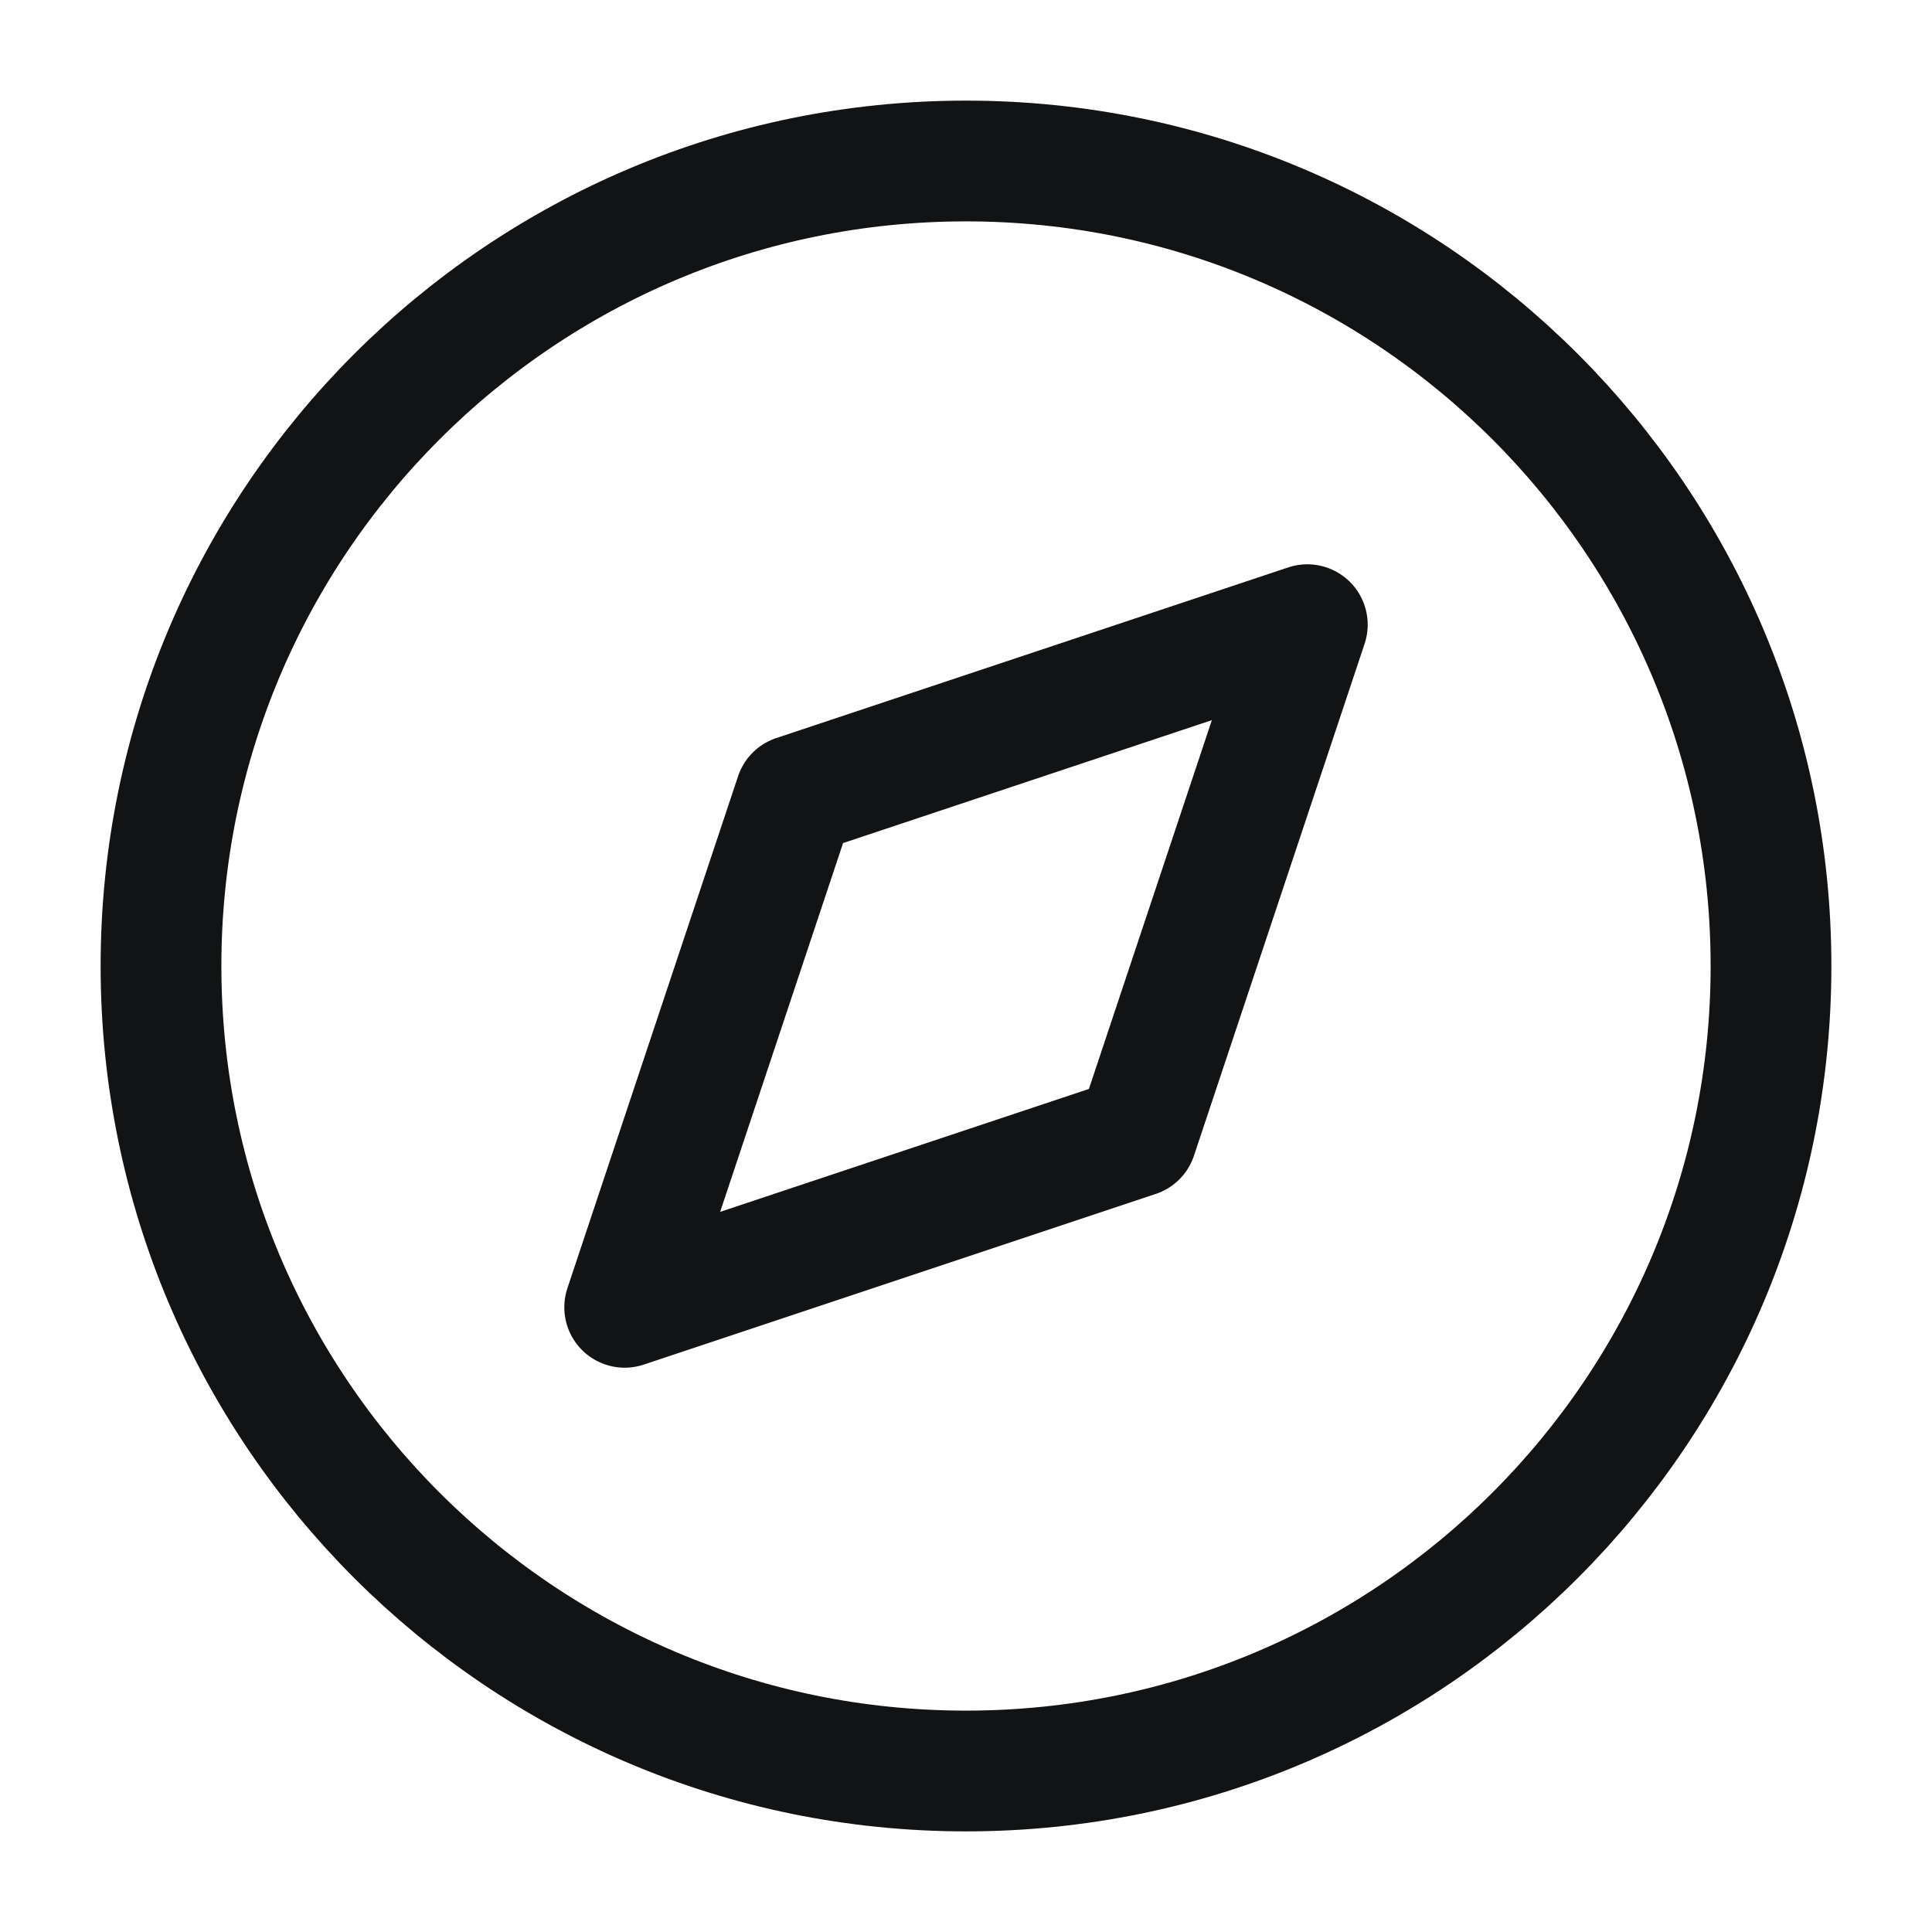
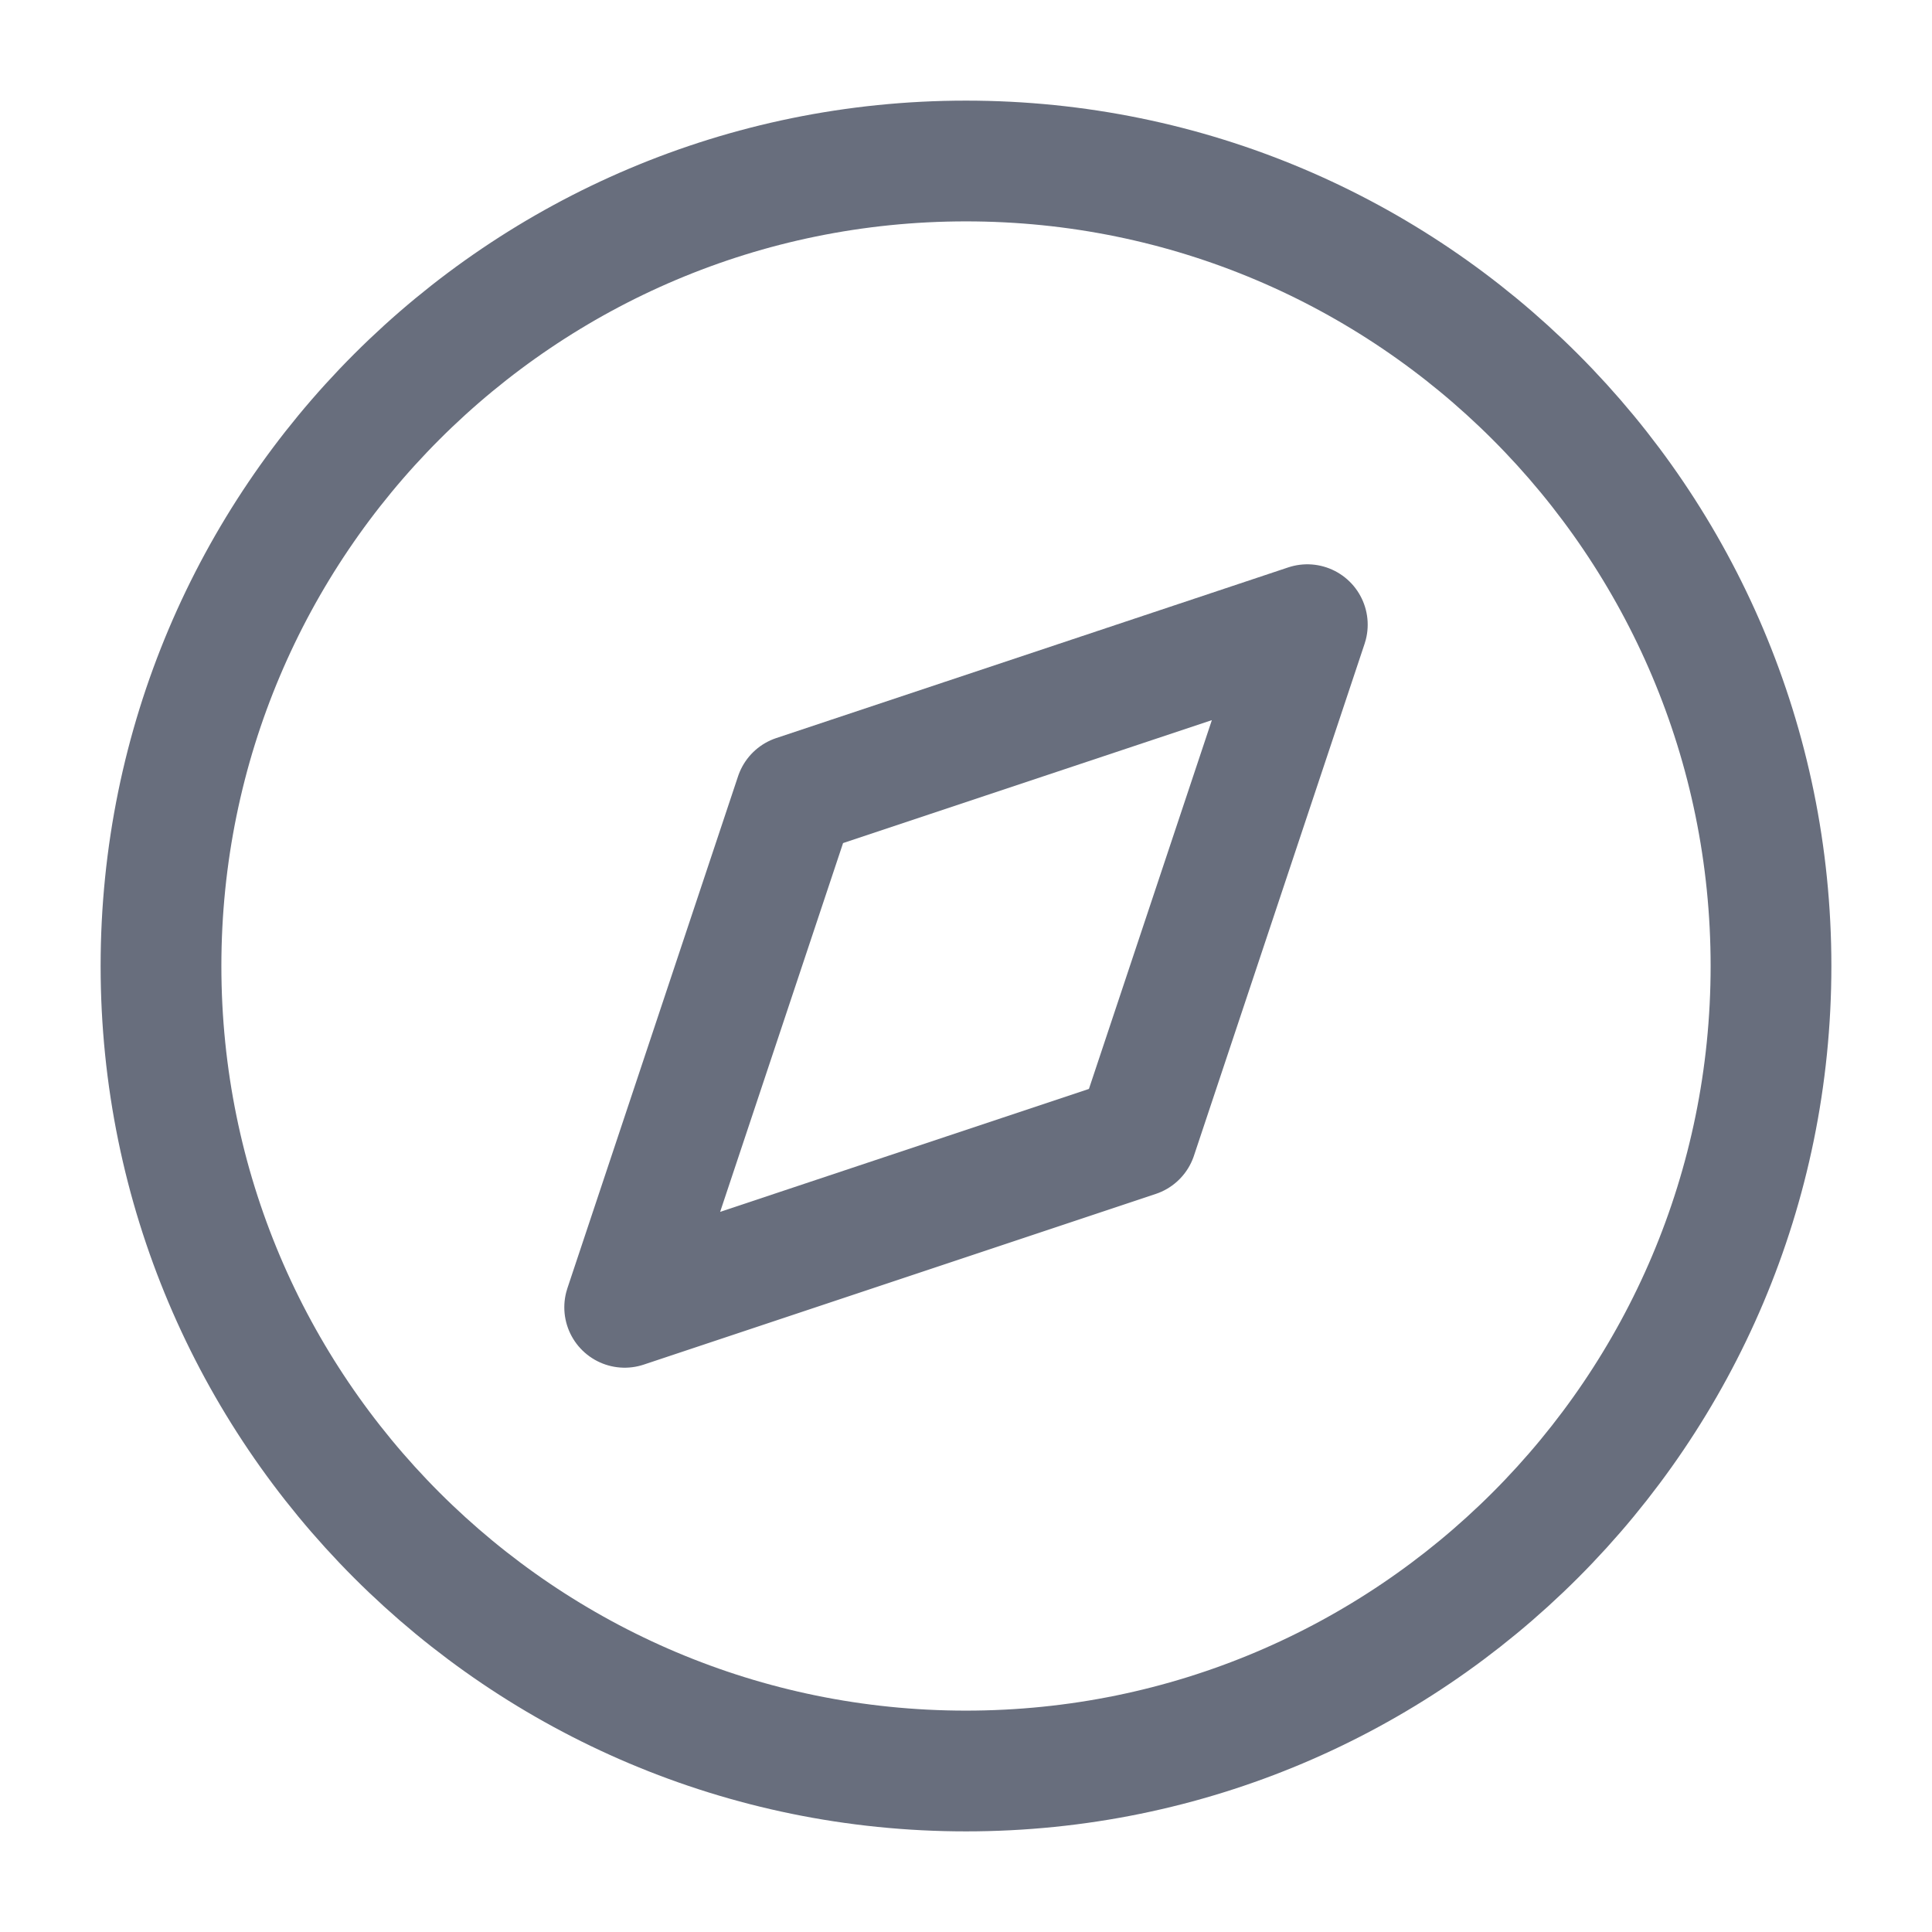
<svg xmlns="http://www.w3.org/2000/svg" width="24" height="24" viewBox="0 0 24 24" fill="none">
-   <path d="M12 22C17.523 22 22 17.523 22 12C22 6.477 17.523 2 12 2C6.477 2 2 6.477 2 12C2 17.523 6.477 22 12 22Z" stroke="#121314" stroke-width="1.5" stroke-linecap="round" stroke-linejoin="round" />
-   <path d="M16.24 7.76L14.12 14.12L7.76 16.24L9.88 9.88L16.24 7.76Z" stroke="#121314" stroke-width="1.5" stroke-linecap="round" stroke-linejoin="round" />
+   <path d="M12 22C17.523 22 22 17.523 22 12C22 6.477 17.523 2 12 2C6.477 2 2 6.477 2 12C2 17.523 6.477 22 12 22Z" stroke="#686E7D" stroke-width="1.5" stroke-linecap="round" stroke-linejoin="round" />
+   <path d="M16.24 7.76L14.12 14.12L7.76 16.24L9.88 9.88L16.24 7.76Z" stroke="#686E7D" stroke-width="1.5" stroke-linecap="round" stroke-linejoin="round" />
</svg>
